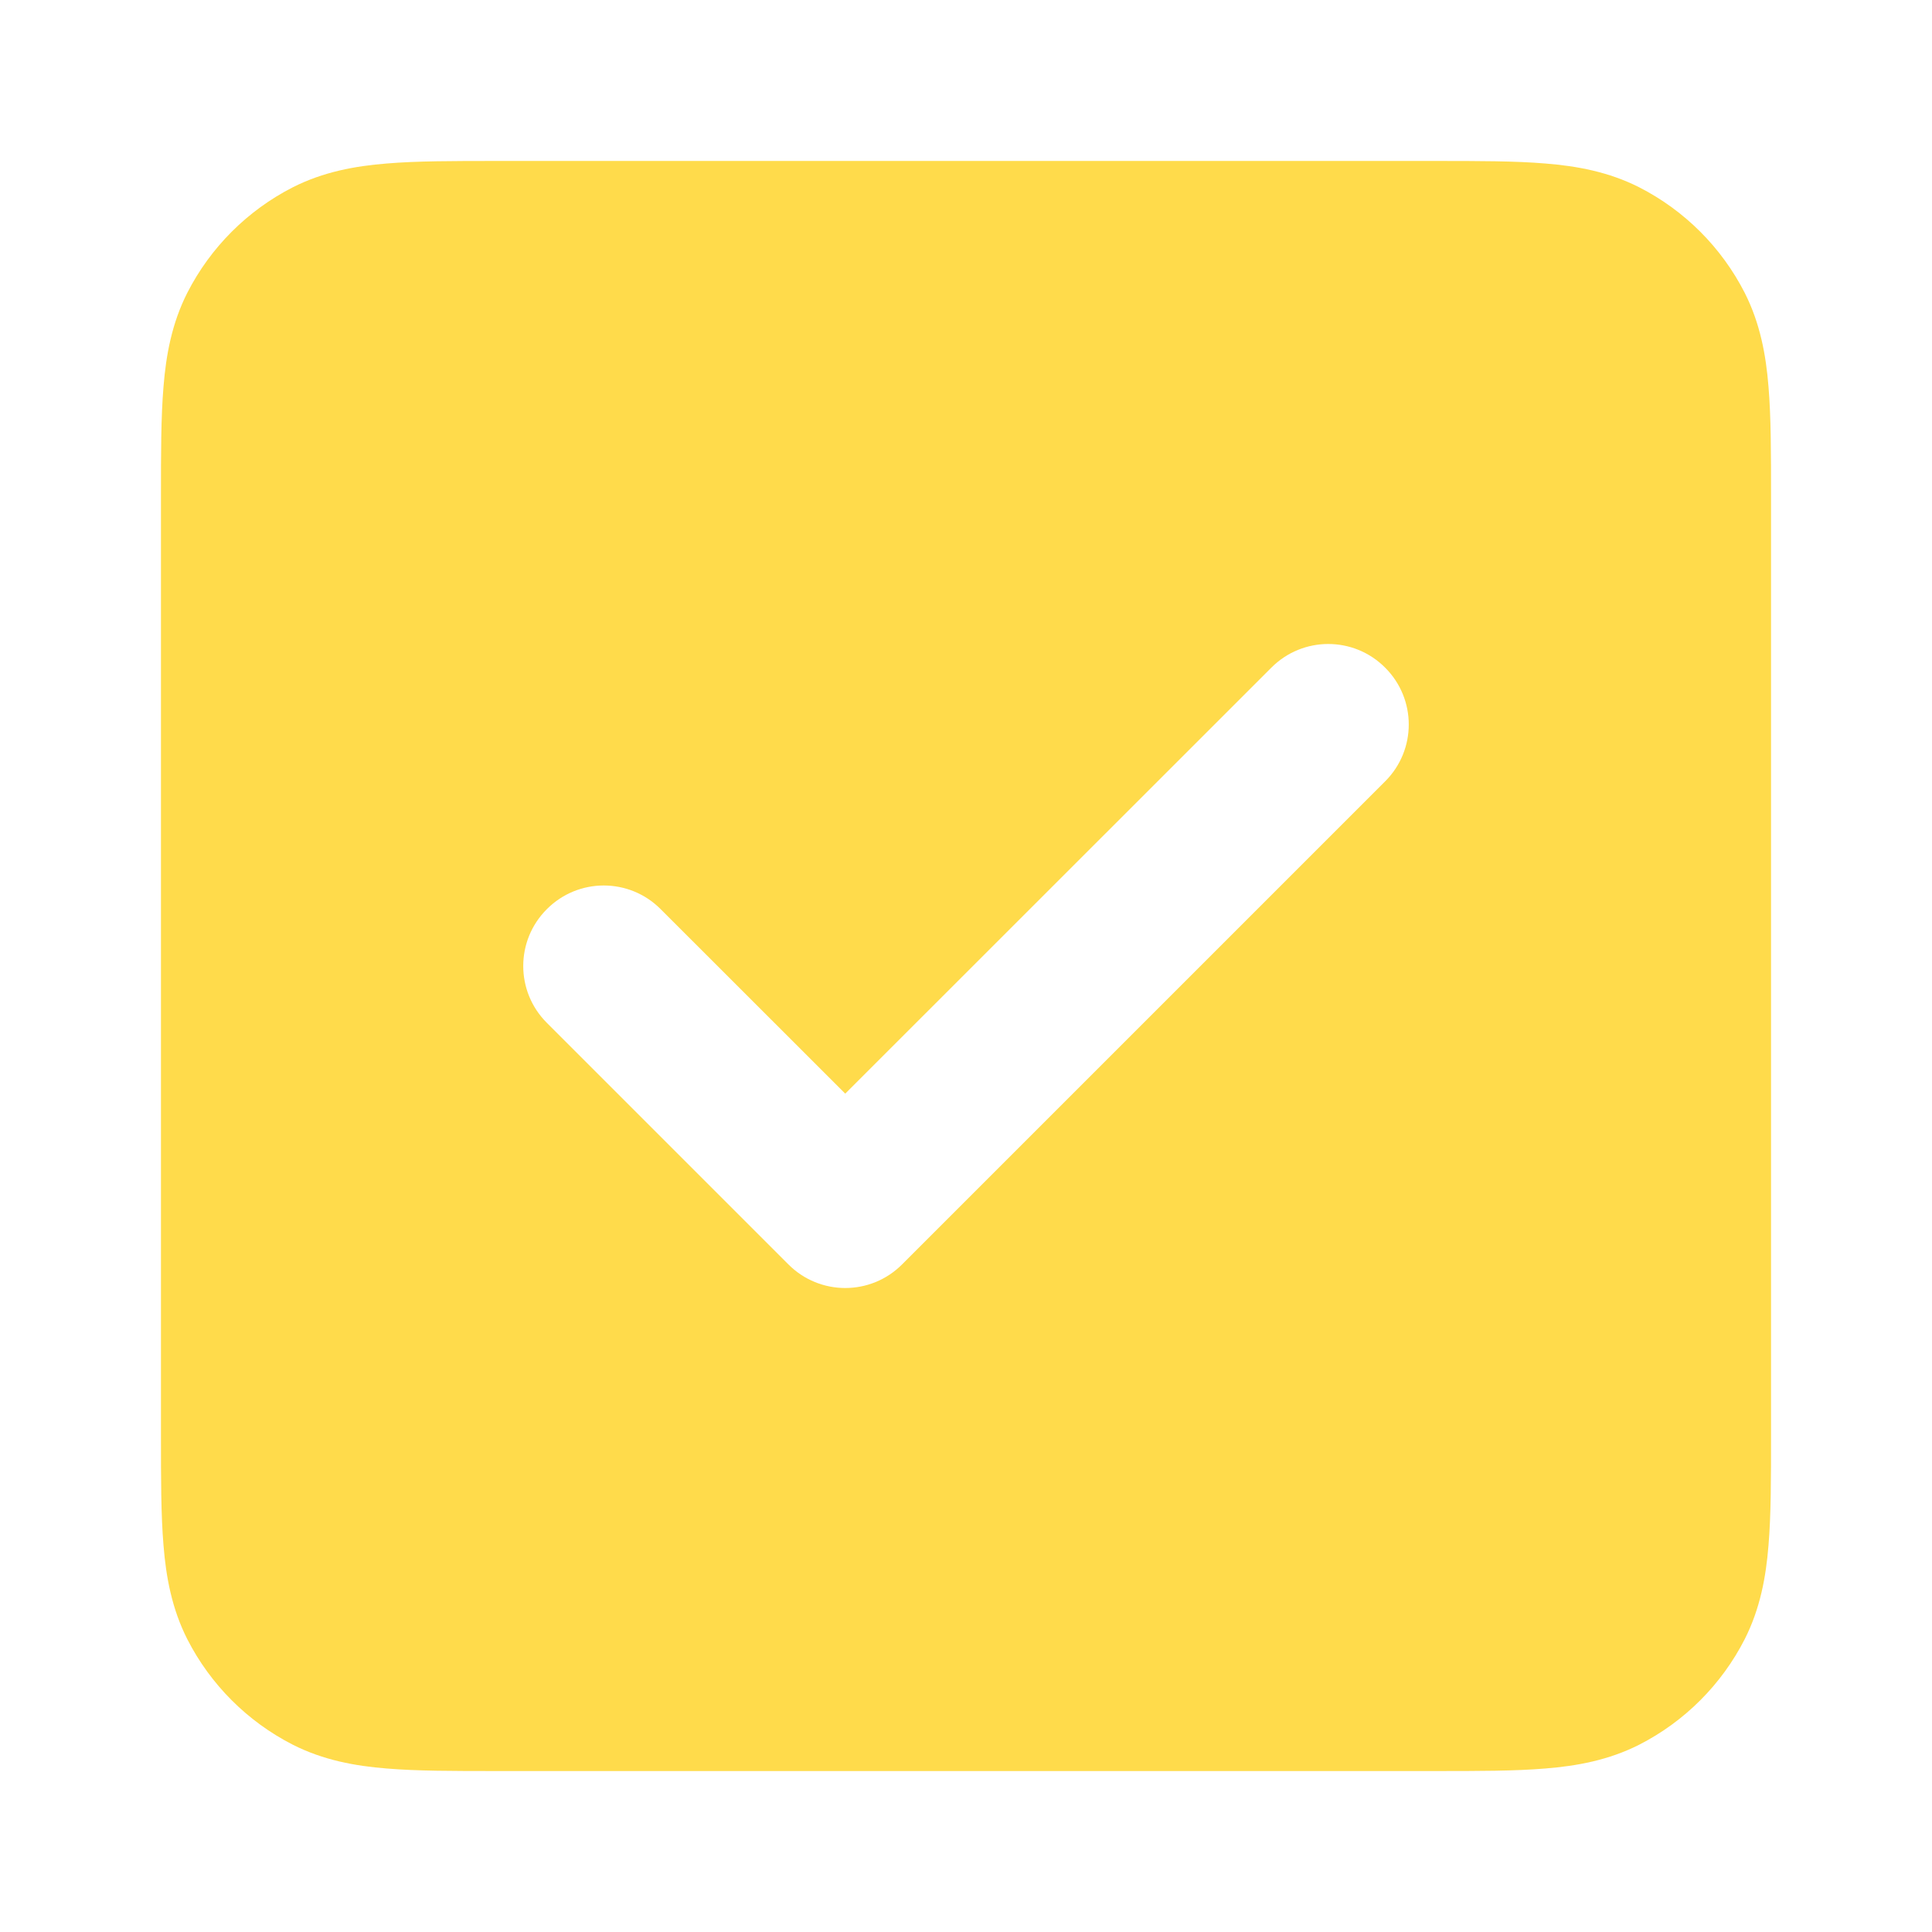
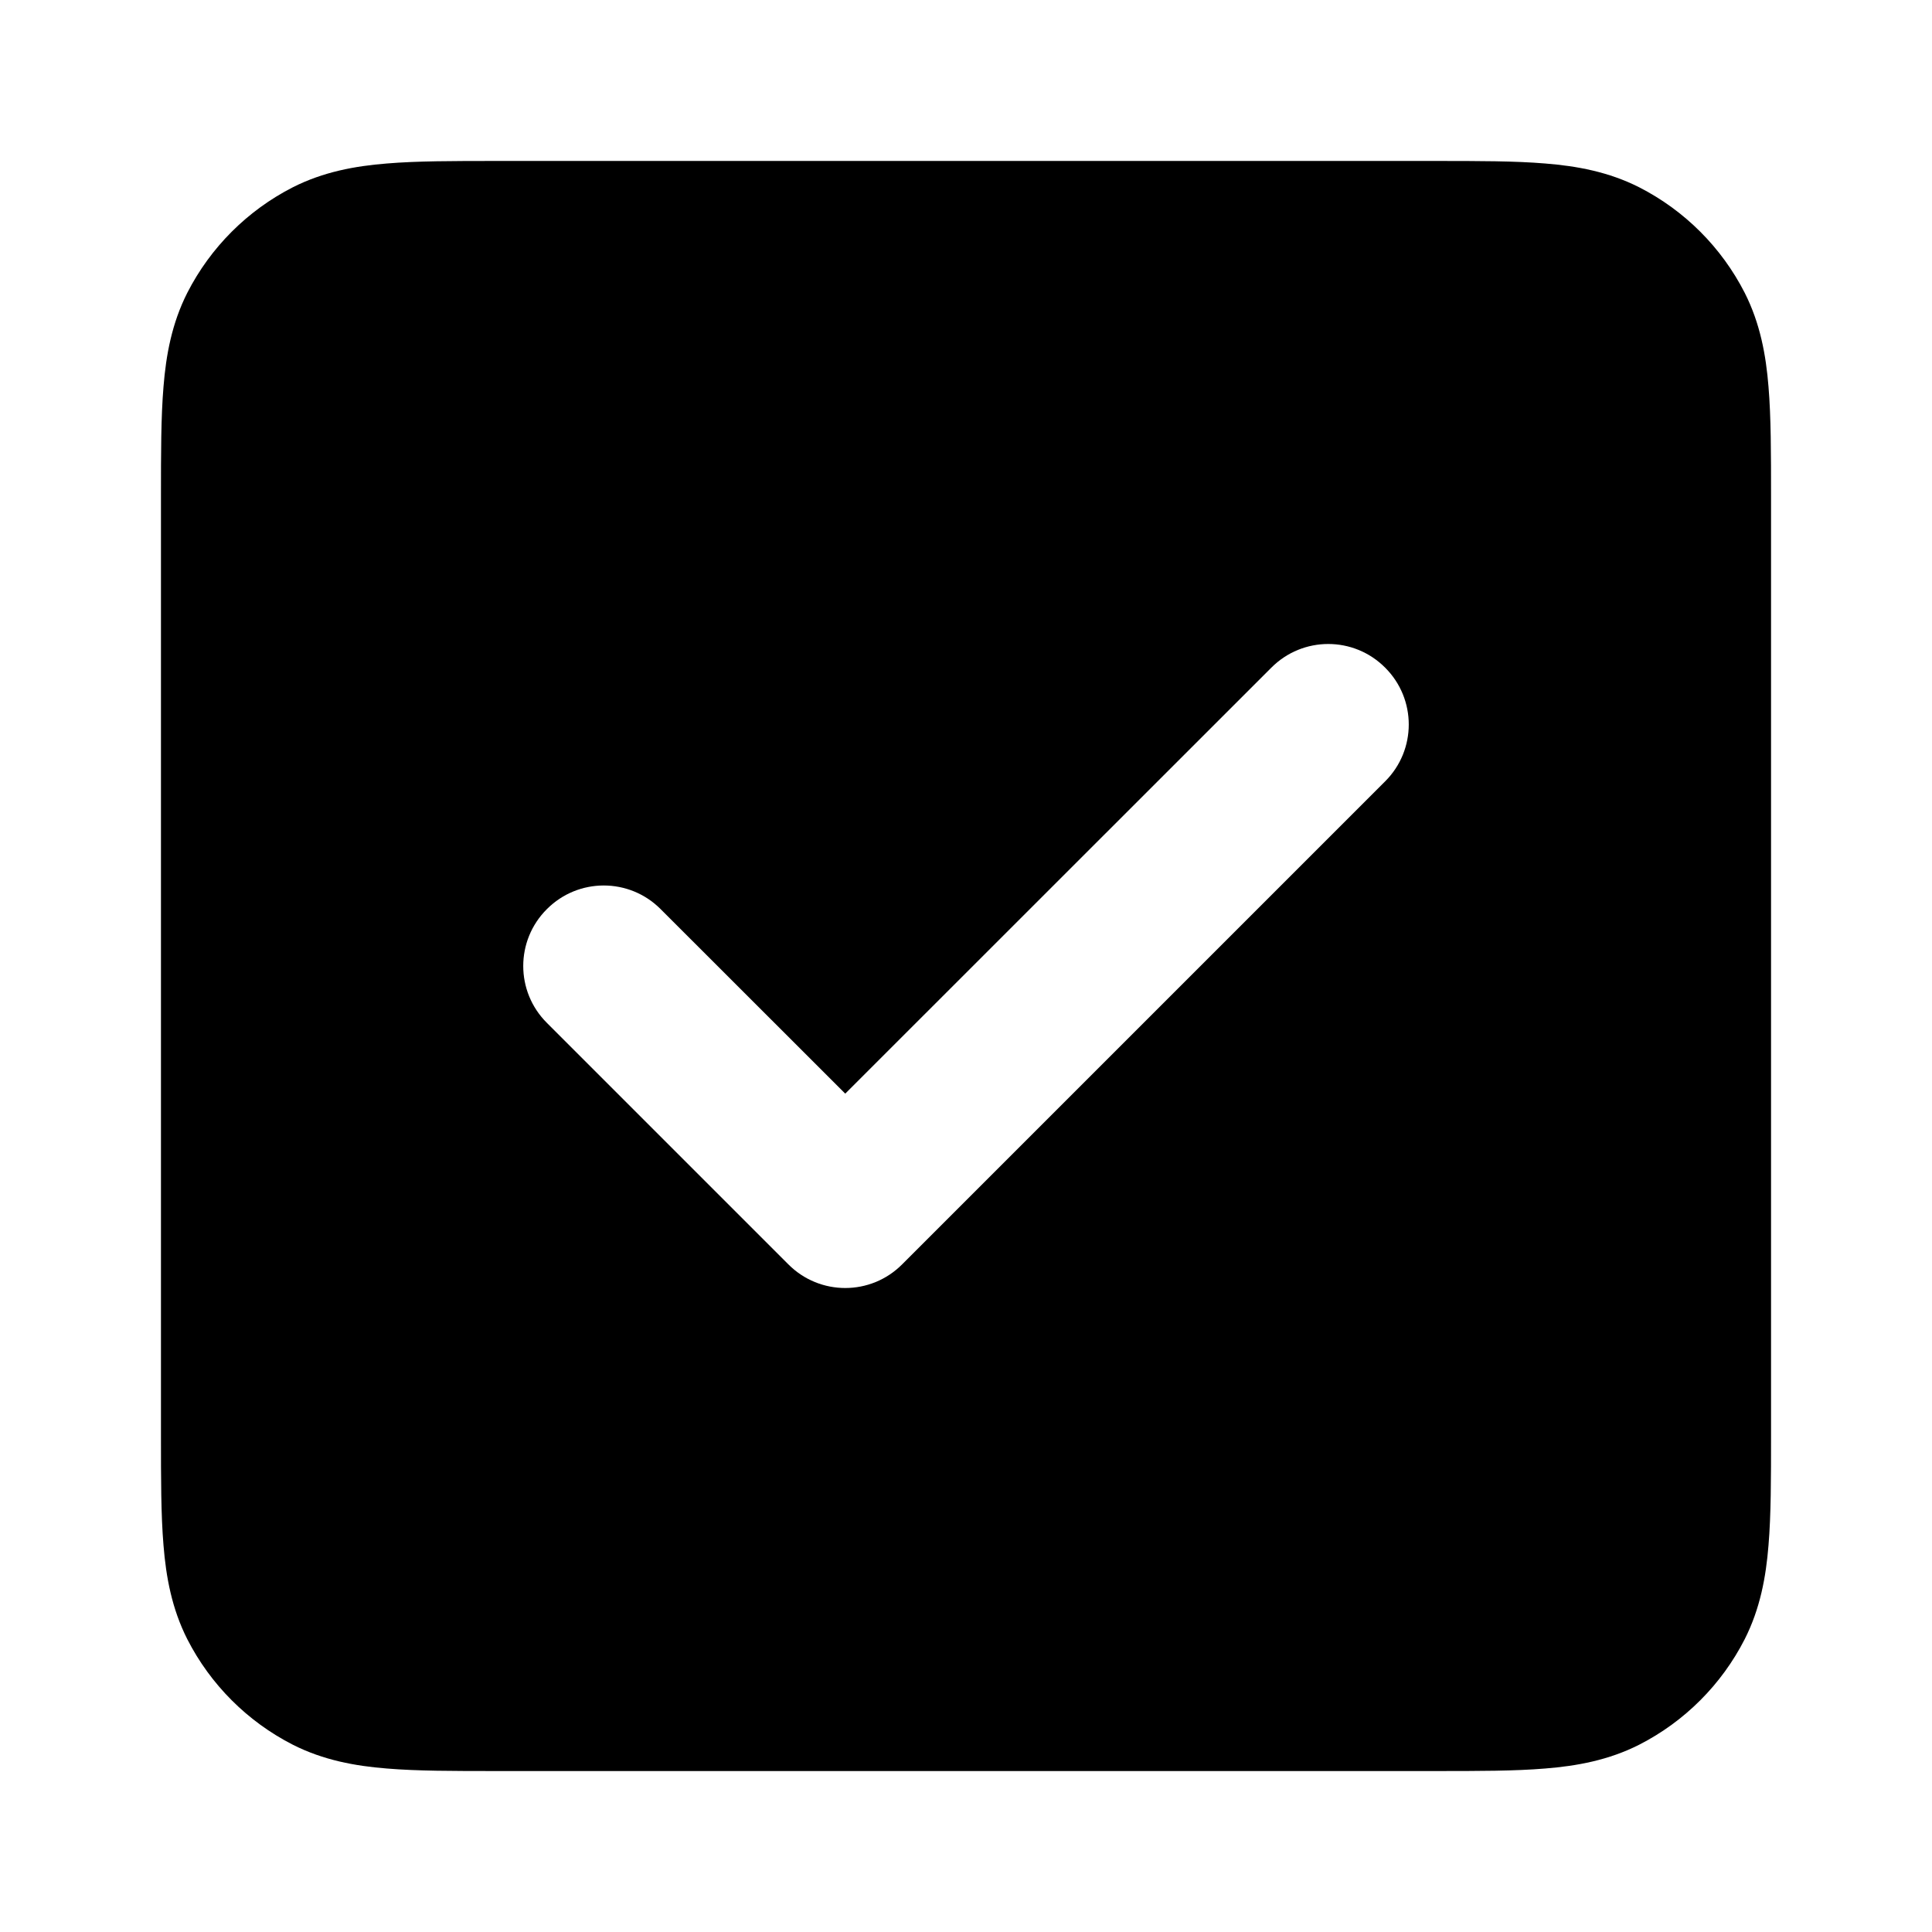
<svg xmlns="http://www.w3.org/2000/svg" width="16" height="16" viewBox="0 0 16 16" fill="none">
  <g id="check-square">
-     <path id="Solid" fill-rule="evenodd" clip-rule="evenodd" d="M11.892 1.333H4.108C3.756 1.333 3.453 1.333 3.203 1.354C2.94 1.375 2.678 1.423 2.425 1.551C2.049 1.743 1.743 2.049 1.551 2.425C1.423 2.678 1.375 2.94 1.354 3.203C1.333 3.453 1.333 3.756 1.333 4.108V11.892C1.333 12.244 1.333 12.547 1.354 12.797C1.375 13.06 1.423 13.322 1.551 13.575C1.743 13.951 2.049 14.257 2.425 14.449C2.678 14.577 2.94 14.625 3.203 14.646C3.453 14.667 3.756 14.667 4.108 14.667H11.892C12.244 14.667 12.547 14.667 12.797 14.646C13.06 14.625 13.322 14.577 13.575 14.449C13.951 14.257 14.257 13.951 14.449 13.575C14.577 13.322 14.625 13.06 14.646 12.797C14.667 12.547 14.667 12.244 14.667 11.892V4.108C14.667 3.756 14.667 3.453 14.646 3.203C14.625 2.94 14.577 2.678 14.449 2.425C14.257 2.049 13.951 1.743 13.575 1.551C13.322 1.423 13.06 1.375 12.797 1.354C12.547 1.333 12.244 1.333 11.892 1.333ZM11.471 6.471C11.732 6.211 11.732 5.789 11.471 5.529C11.211 5.268 10.789 5.268 10.529 5.529L7 9.057L5.471 7.529C5.211 7.268 4.789 7.268 4.529 7.529C4.268 7.789 4.268 8.211 4.529 8.471L6.529 10.471C6.789 10.732 7.211 10.732 7.471 10.471L11.471 6.471Z" fill="#FFDB4B" />
+     <path id="Solid" fill-rule="evenodd" clip-rule="evenodd" d="M11.892 1.333H4.108C3.756 1.333 3.453 1.333 3.203 1.354C2.94 1.375 2.678 1.423 2.425 1.551C2.049 1.743 1.743 2.049 1.551 2.425C1.423 2.678 1.375 2.94 1.354 3.203C1.333 3.453 1.333 3.756 1.333 4.108V11.892C1.333 12.244 1.333 12.547 1.354 12.797C1.375 13.06 1.423 13.322 1.551 13.575C1.743 13.951 2.049 14.257 2.425 14.449C2.678 14.577 2.94 14.625 3.203 14.646C3.453 14.667 3.756 14.667 4.108 14.667H11.892C12.244 14.667 12.547 14.667 12.797 14.646C13.06 14.625 13.322 14.577 13.575 14.449C13.951 14.257 14.257 13.951 14.449 13.575C14.577 13.322 14.625 13.06 14.646 12.797C14.667 12.547 14.667 12.244 14.667 11.892V4.108C14.667 3.756 14.667 3.453 14.646 3.203C14.625 2.94 14.577 2.678 14.449 2.425C14.257 2.049 13.951 1.743 13.575 1.551C13.322 1.423 13.06 1.375 12.797 1.354C12.547 1.333 12.244 1.333 11.892 1.333ZM11.471 6.471C11.732 6.211 11.732 5.789 11.471 5.529C11.211 5.268 10.789 5.268 10.529 5.529L7 9.057L5.471 7.529C5.211 7.268 4.789 7.268 4.529 7.529C4.268 7.789 4.268 8.211 4.529 8.471L6.529 10.471C6.789 10.732 7.211 10.732 7.471 10.471L11.471 6.471Z" fill="currentColor" />
  </g>
</svg>
